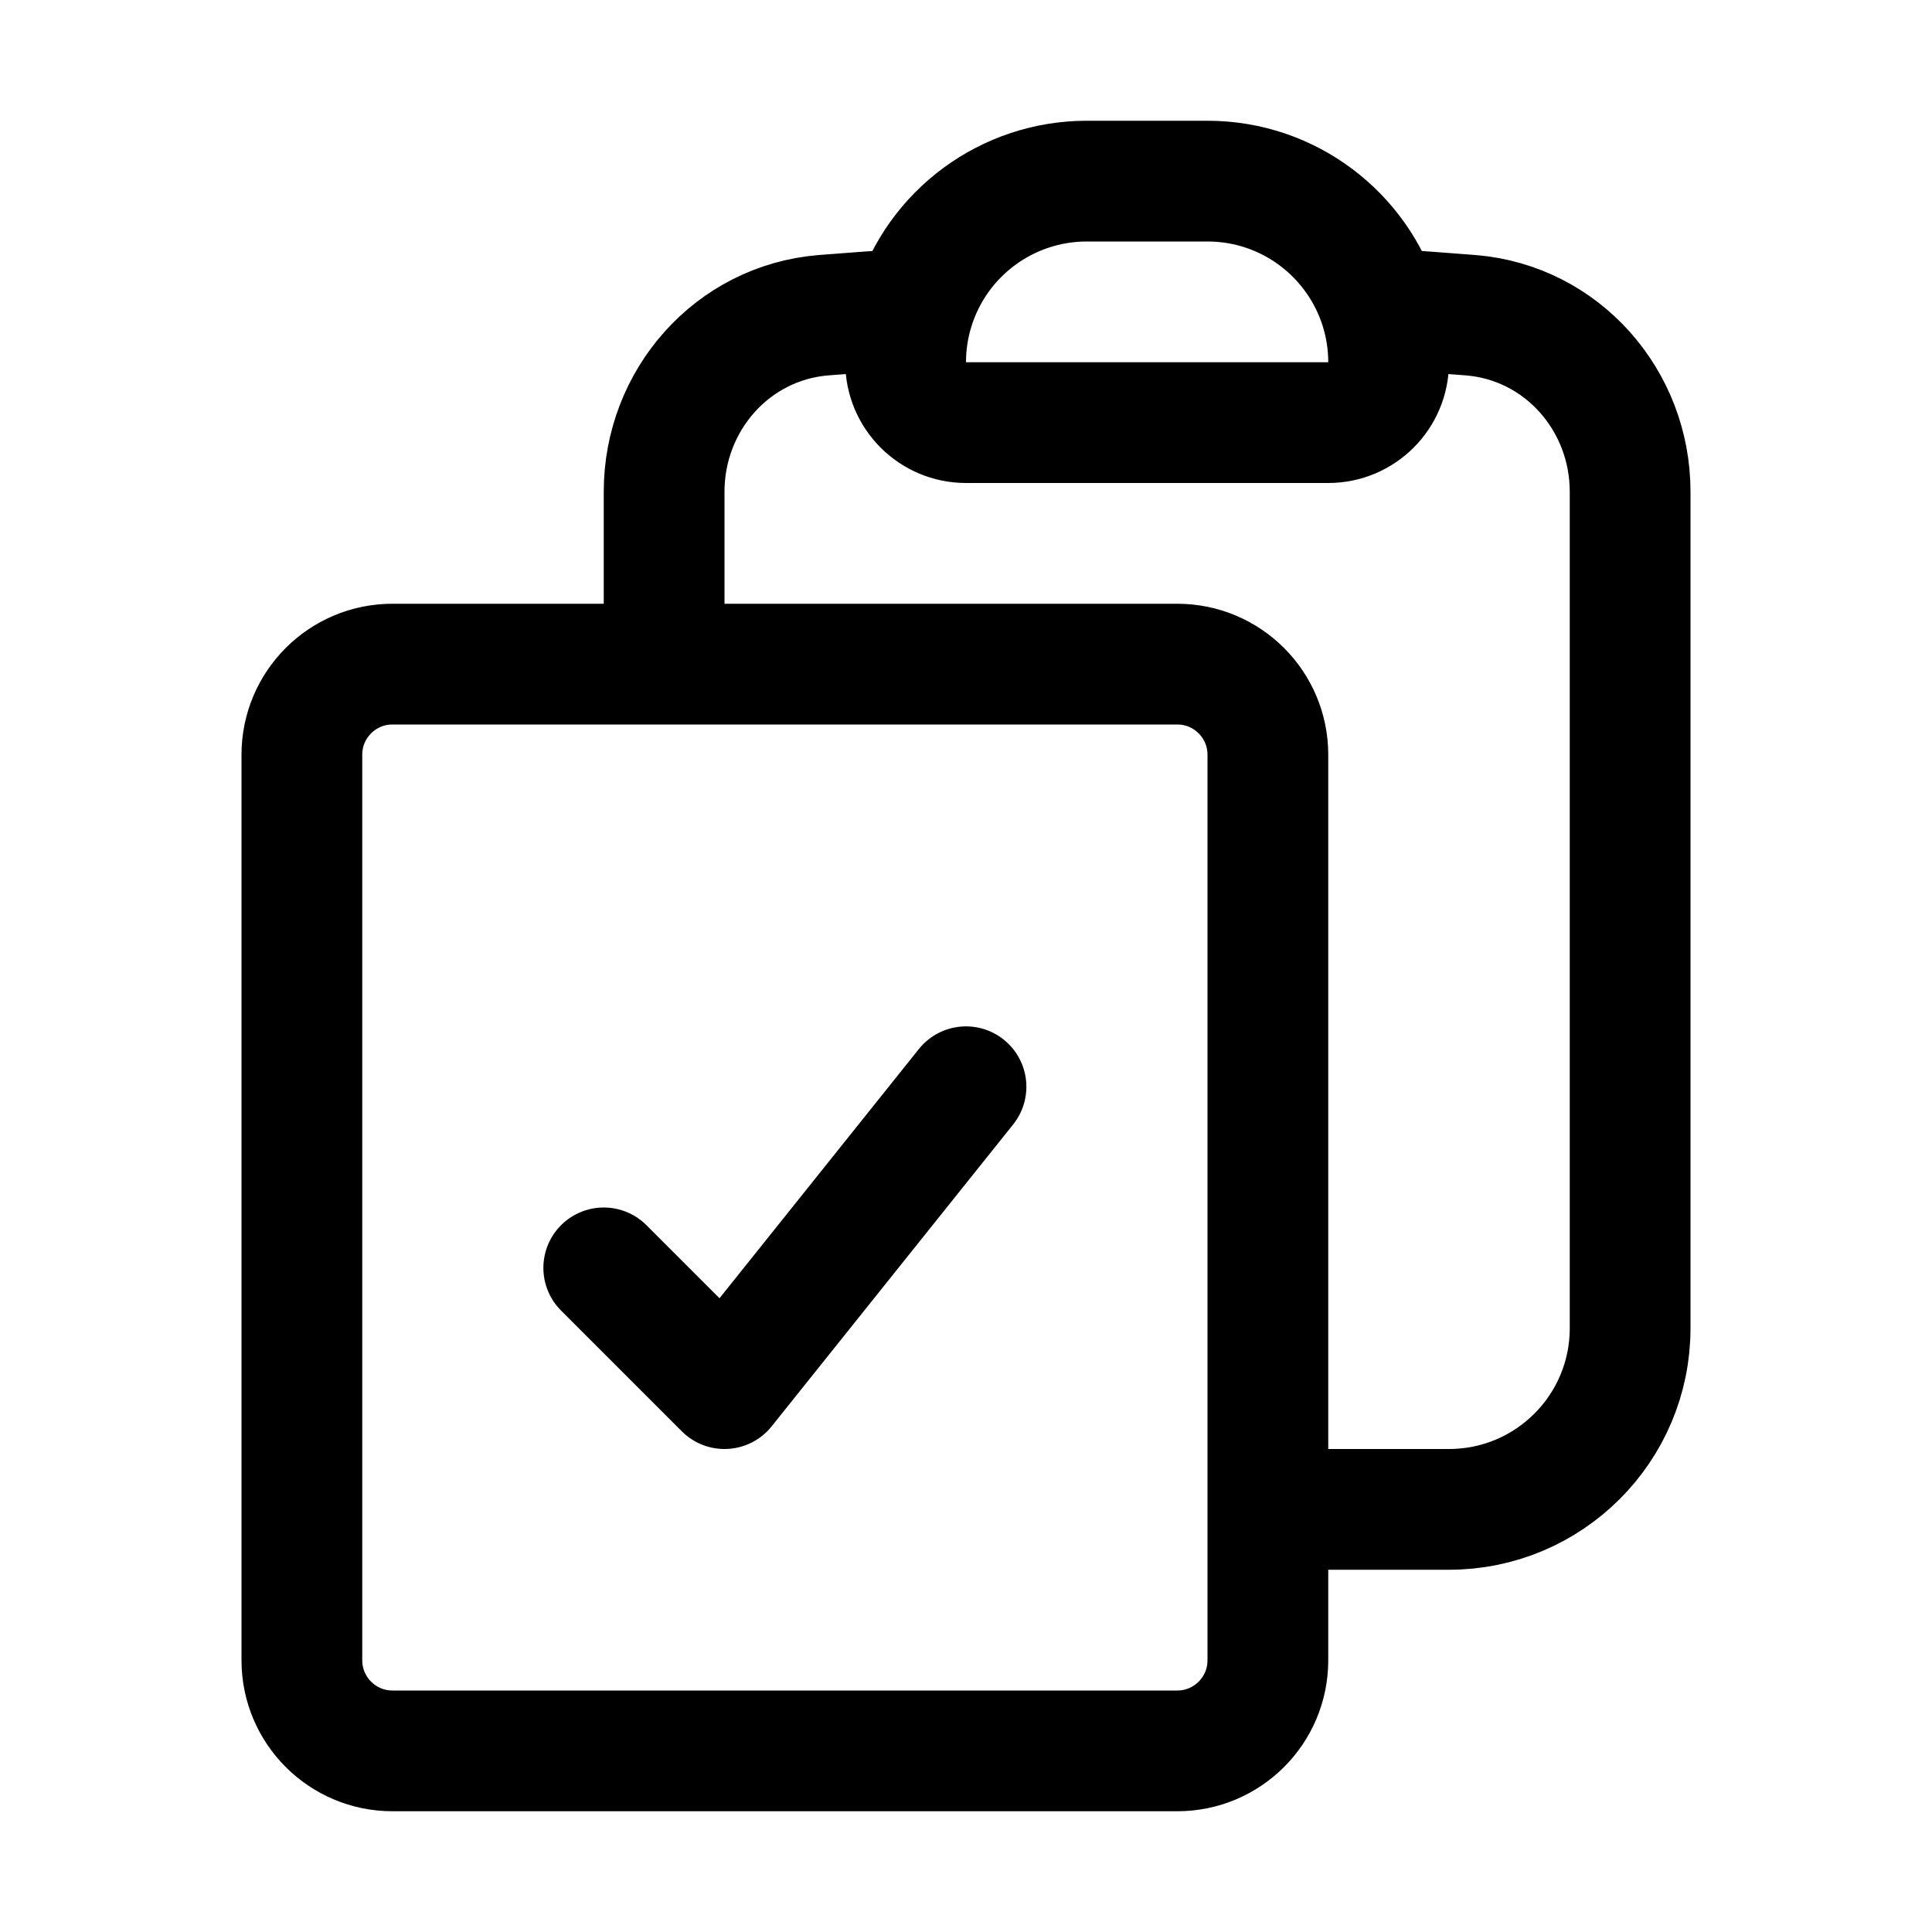
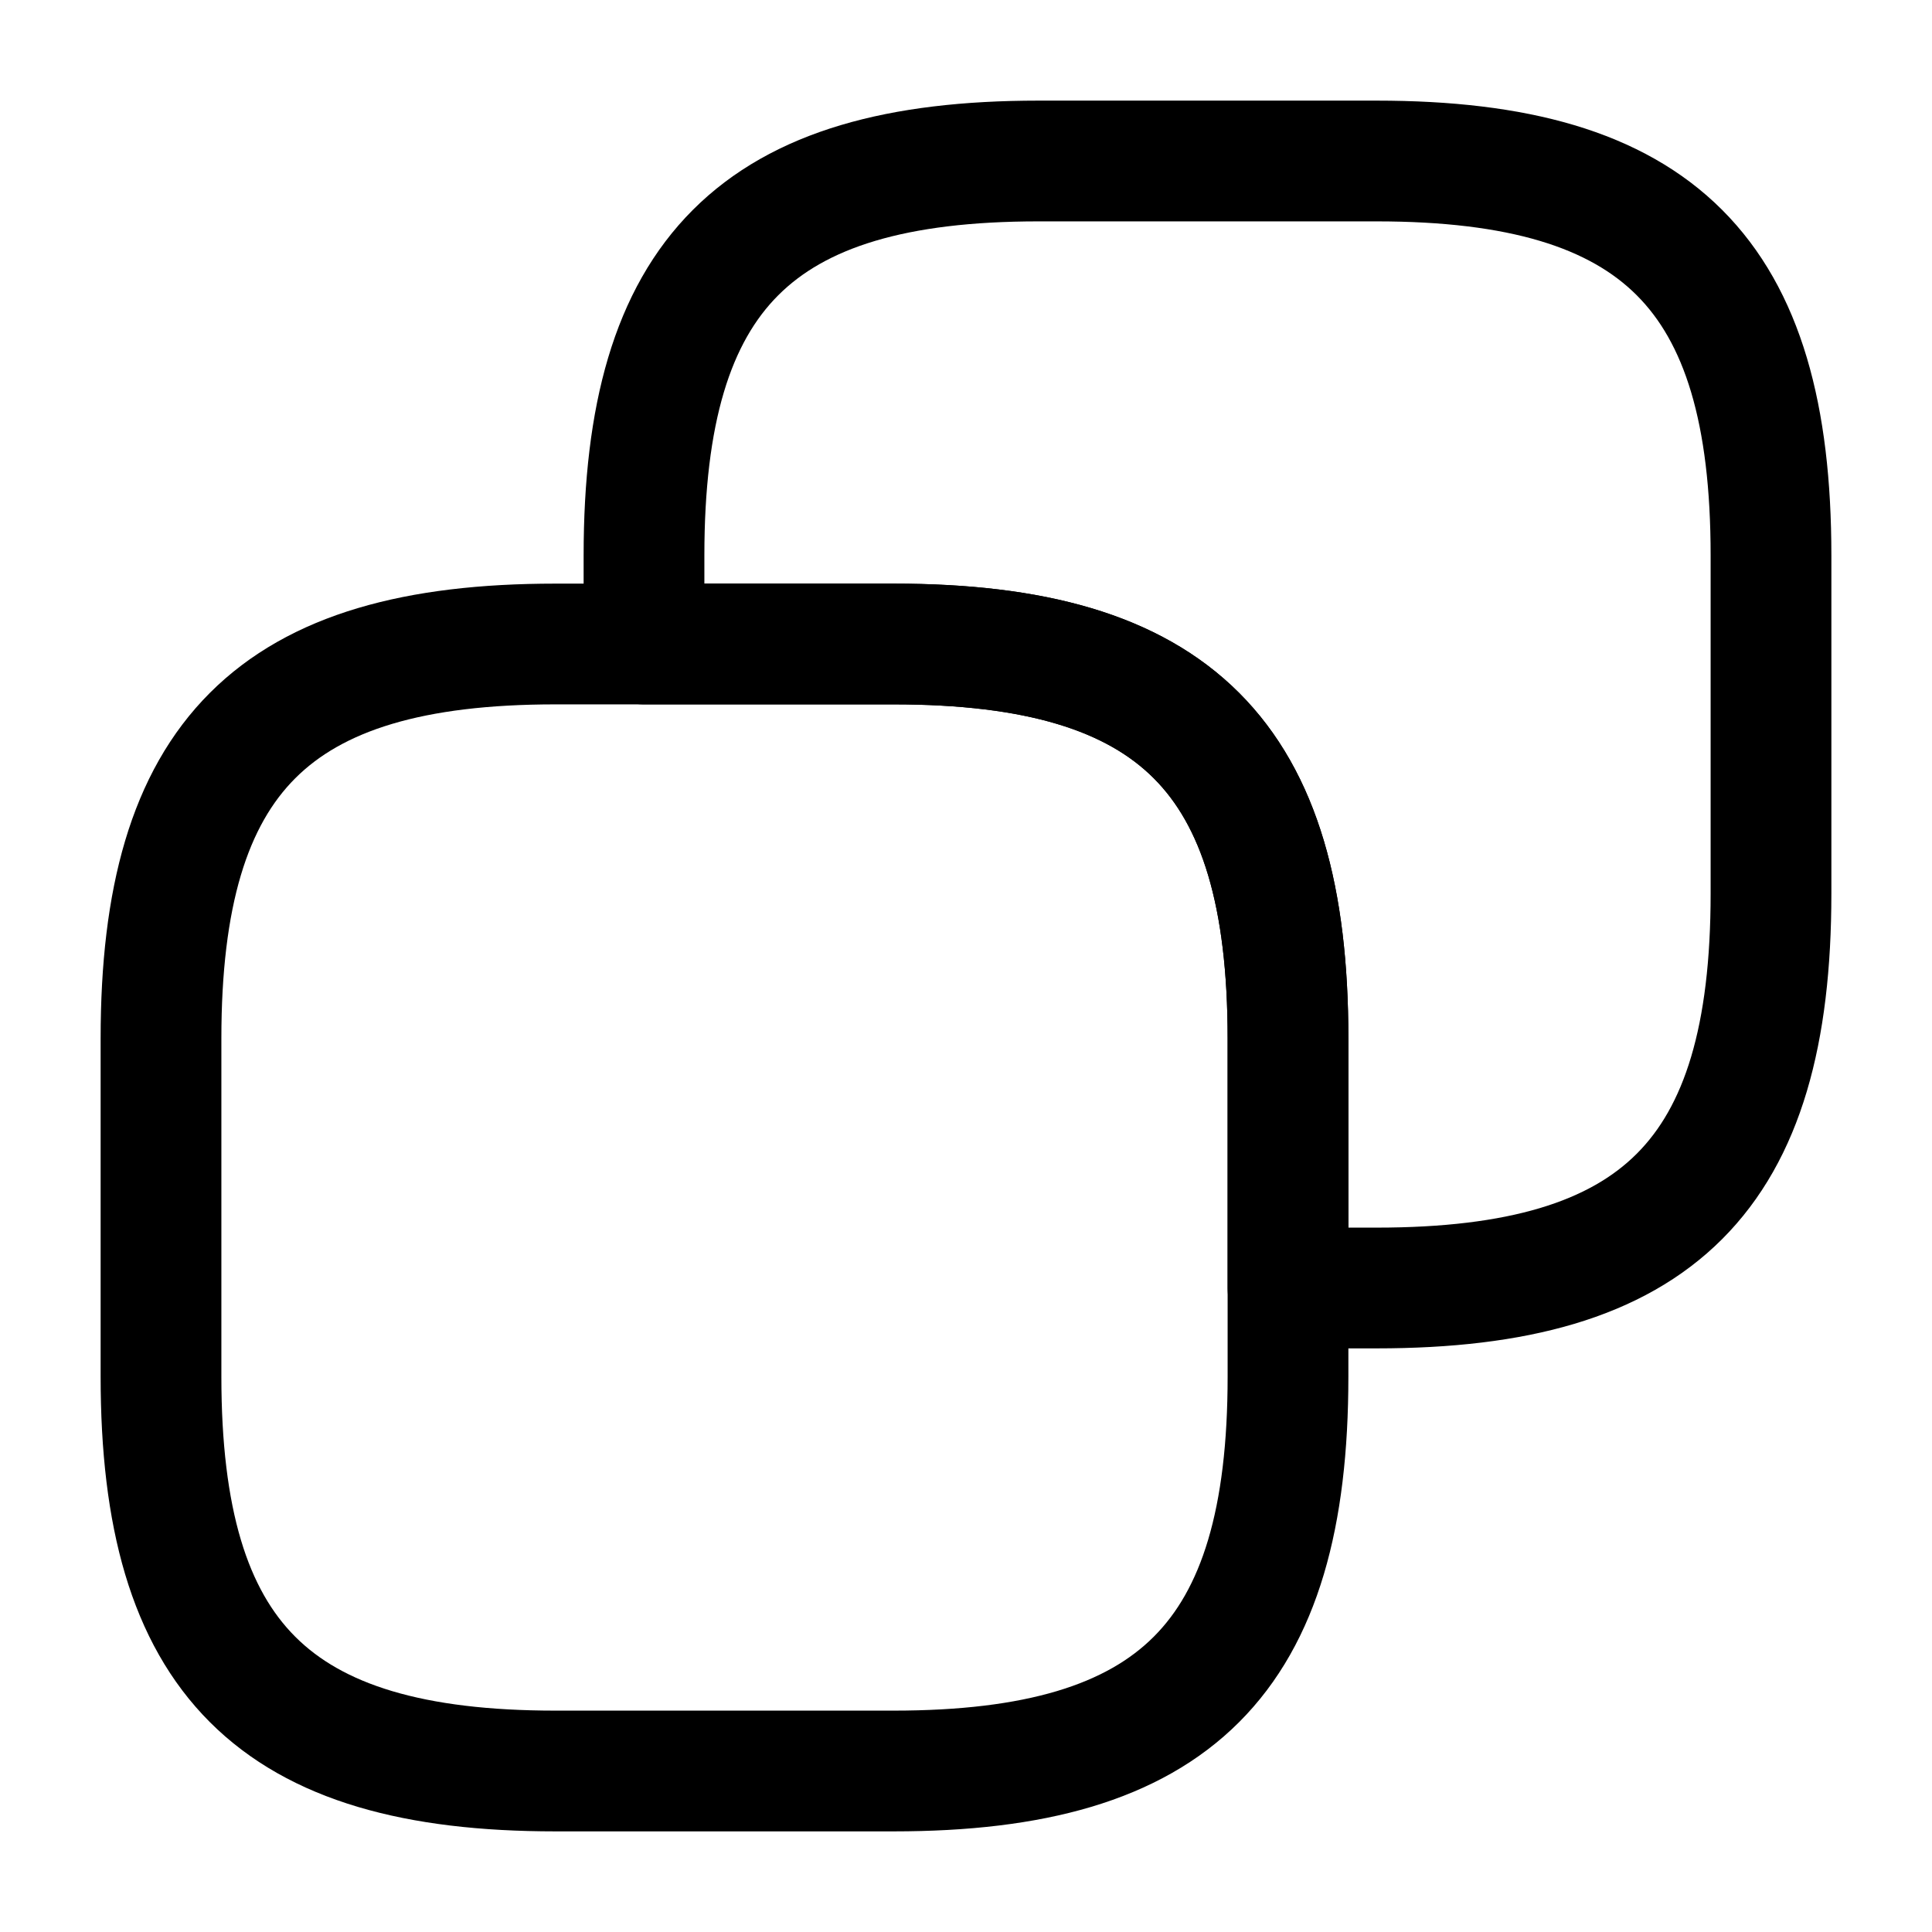
- <svg xmlns="http://www.w3.org/2000/svg" fill="none" stroke-width="1.5" stroke="currentColor" viewBox="0 0 24 24" aria-hidden="true">
-   <path stroke-linecap="round" stroke-linejoin="round" d="M11.35 3.836c-.065.21-.1.433-.1.664 0 .414.336.75.75.75h4.5a.75.75 0 0 0 .75-.75 2.25 2.25 0 0 0-.1-.664m-5.8 0A2.251 2.251 0 0 1 13.5 2.25H15c1.012 0 1.867.668 2.15 1.586m-5.8 0c-.376.023-.75.05-1.124.08C9.095 4.01 8.25 4.973 8.25 6.108V8.25m8.9-4.414c.376.023.75.05 1.124.08 1.131.094 1.976 1.057 1.976 2.192V16.5A2.25 2.25 0 0 1 18 18.75h-2.25m-7.5-10.5H4.875c-.621 0-1.125.504-1.125 1.125v11.25c0 .621.504 1.125 1.125 1.125h9.75c.621 0 1.125-.504 1.125-1.125V18.75m-7.5-10.5h6.375c.621 0 1.125.504 1.125 1.125v9.375m-8.25-3 1.5 1.5 3-3.75">
-   </path>
+ <svg xmlns="http://www.w3.org/2000/svg" fill="none" height="24" viewBox="0 0 24 24" width="24">
+   <g stroke="currentColor" stroke-linecap="round" stroke-linejoin="round" stroke-width="1.5">
+     <path d="m16 12.9v4.2c0 3.5-1.4 4.9-4.9 4.9h-4.2c-3.5 0-4.9-1.4-4.9-4.9v-4.2c0-3.5 1.4-4.9 4.9-4.9h4.2c3.5 0 4.9 1.4 4.9 4.9z" />
+     <path d="m22 6.9v4.2c0 3.5-1.4 4.9-4.9 4.9h-1.1v-3.1c0-3.5-1.4-4.9-4.9-4.9h-3.1v-1.1c0-3.5 1.4-4.9 4.9-4.9h4.2c3.5 0 4.9 1.4 4.9 4.9z" />
+   </g>
</svg>
